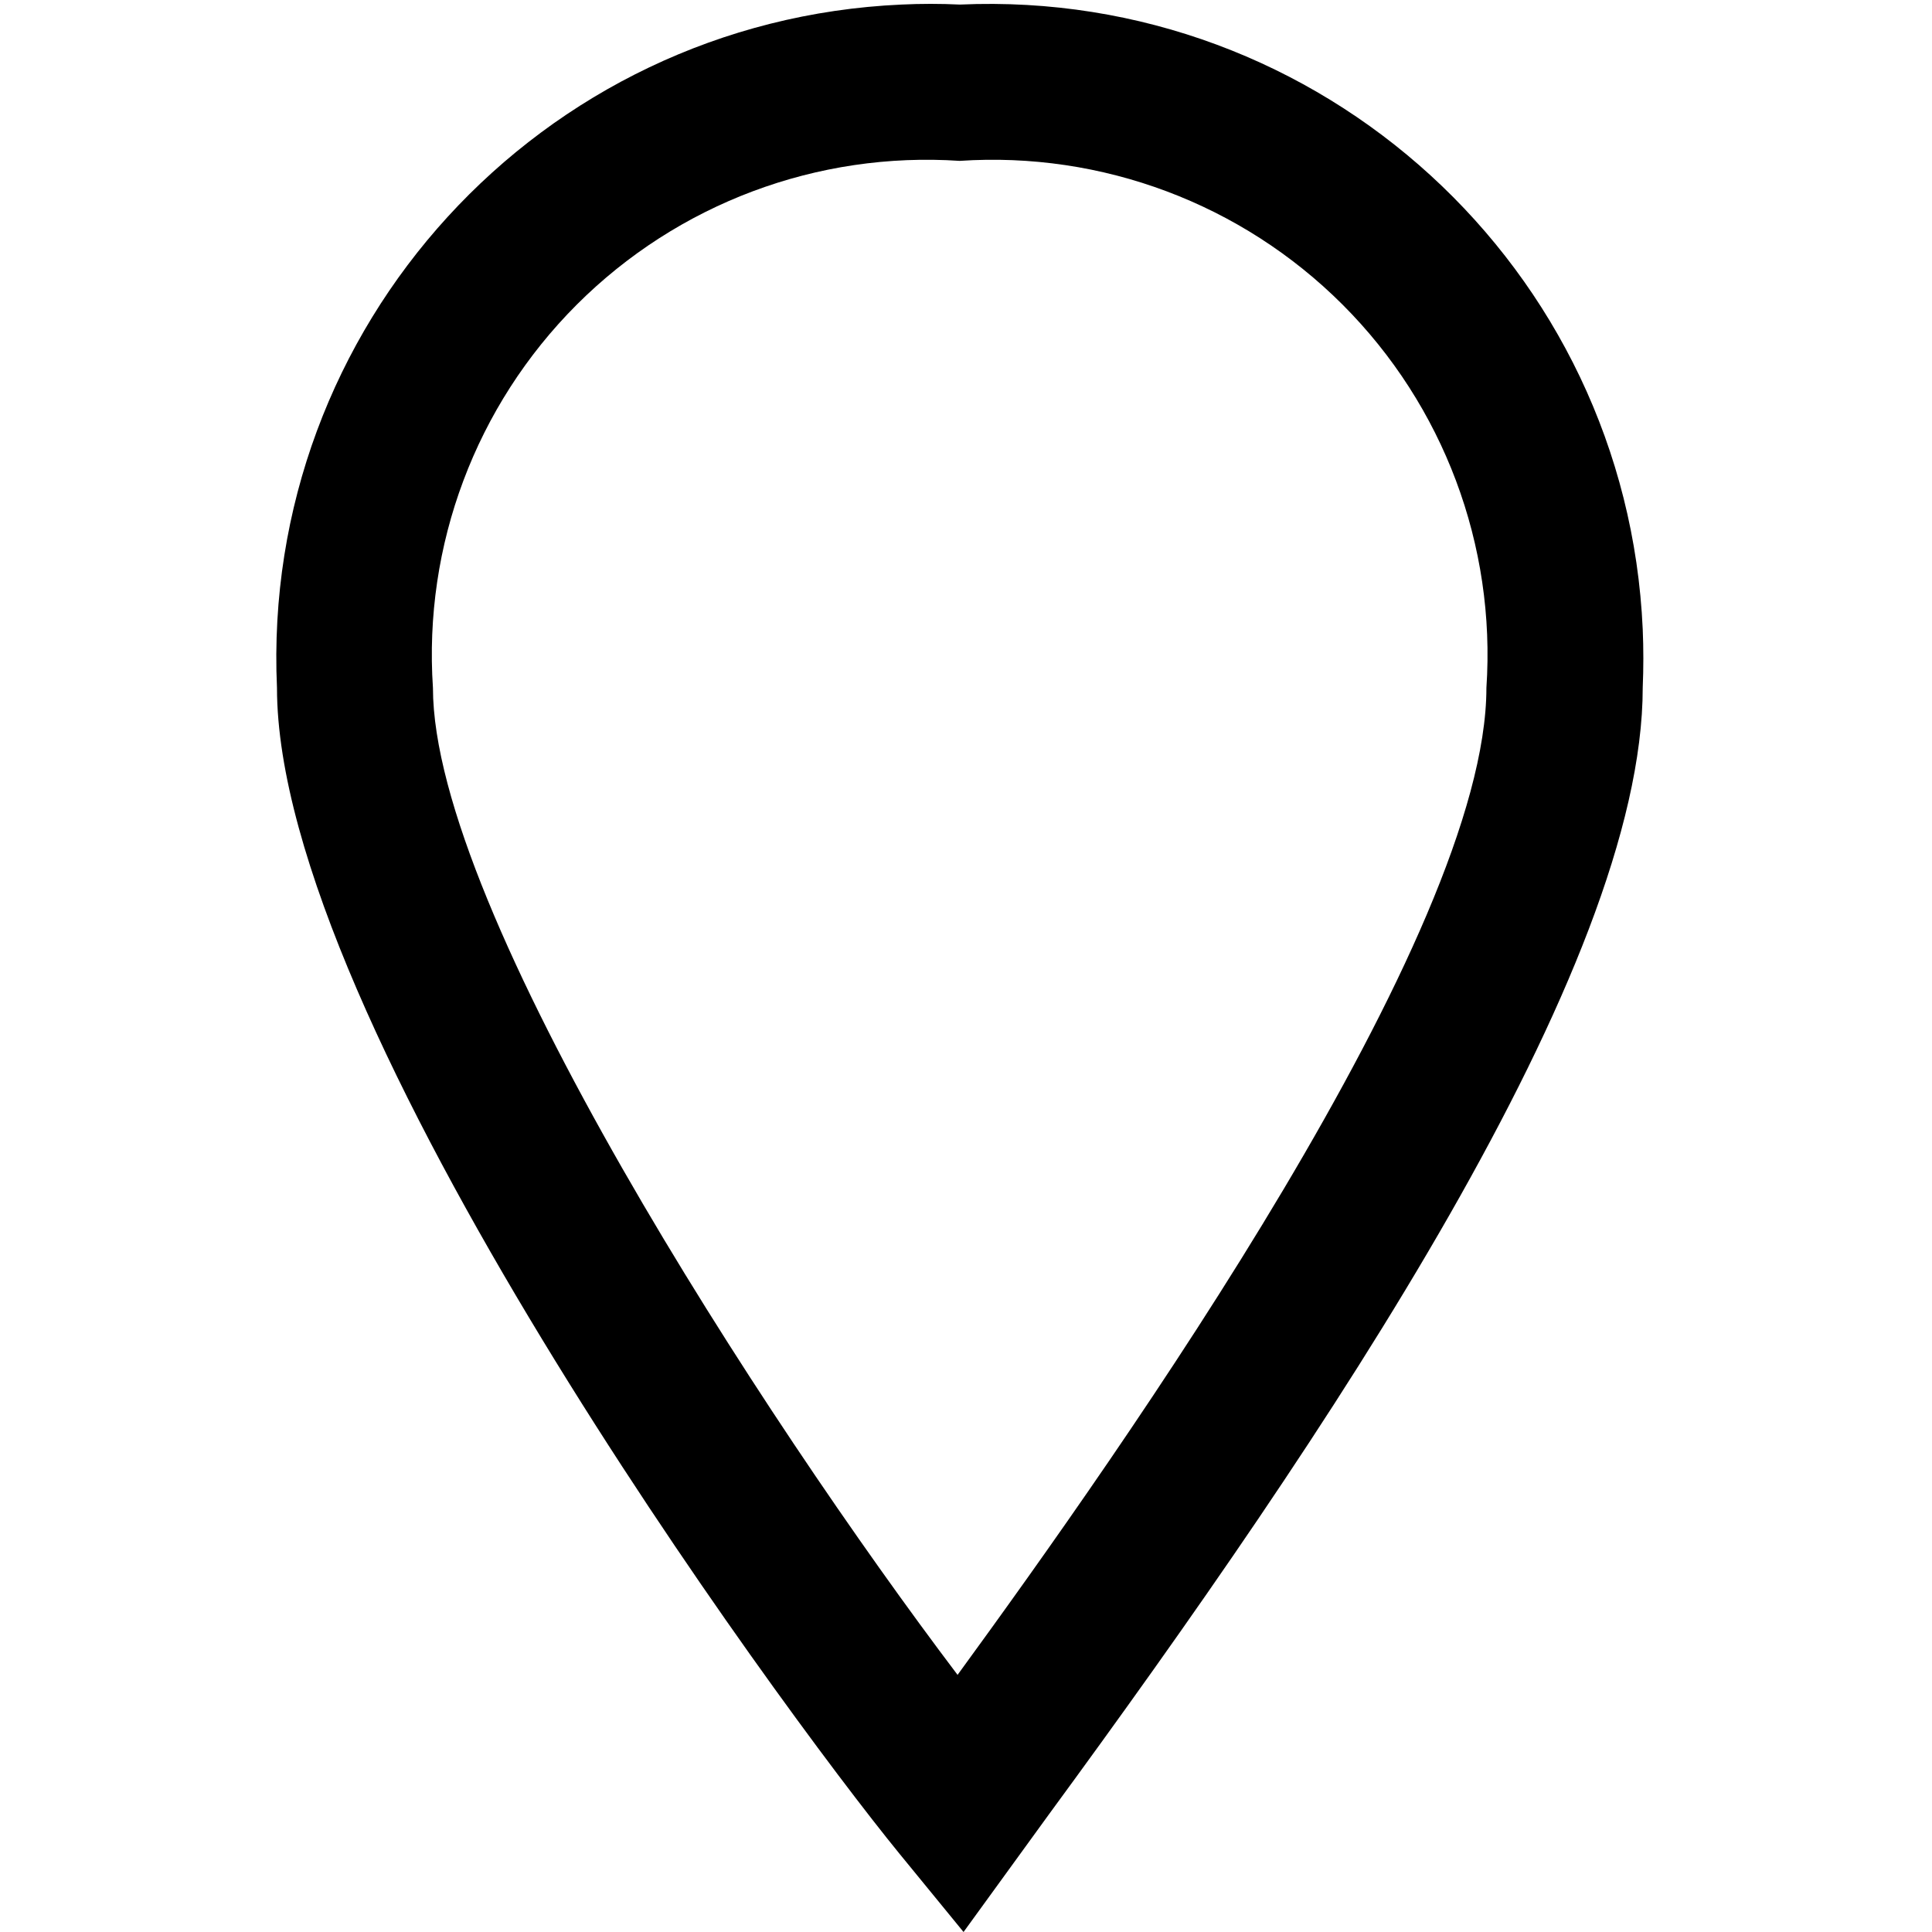
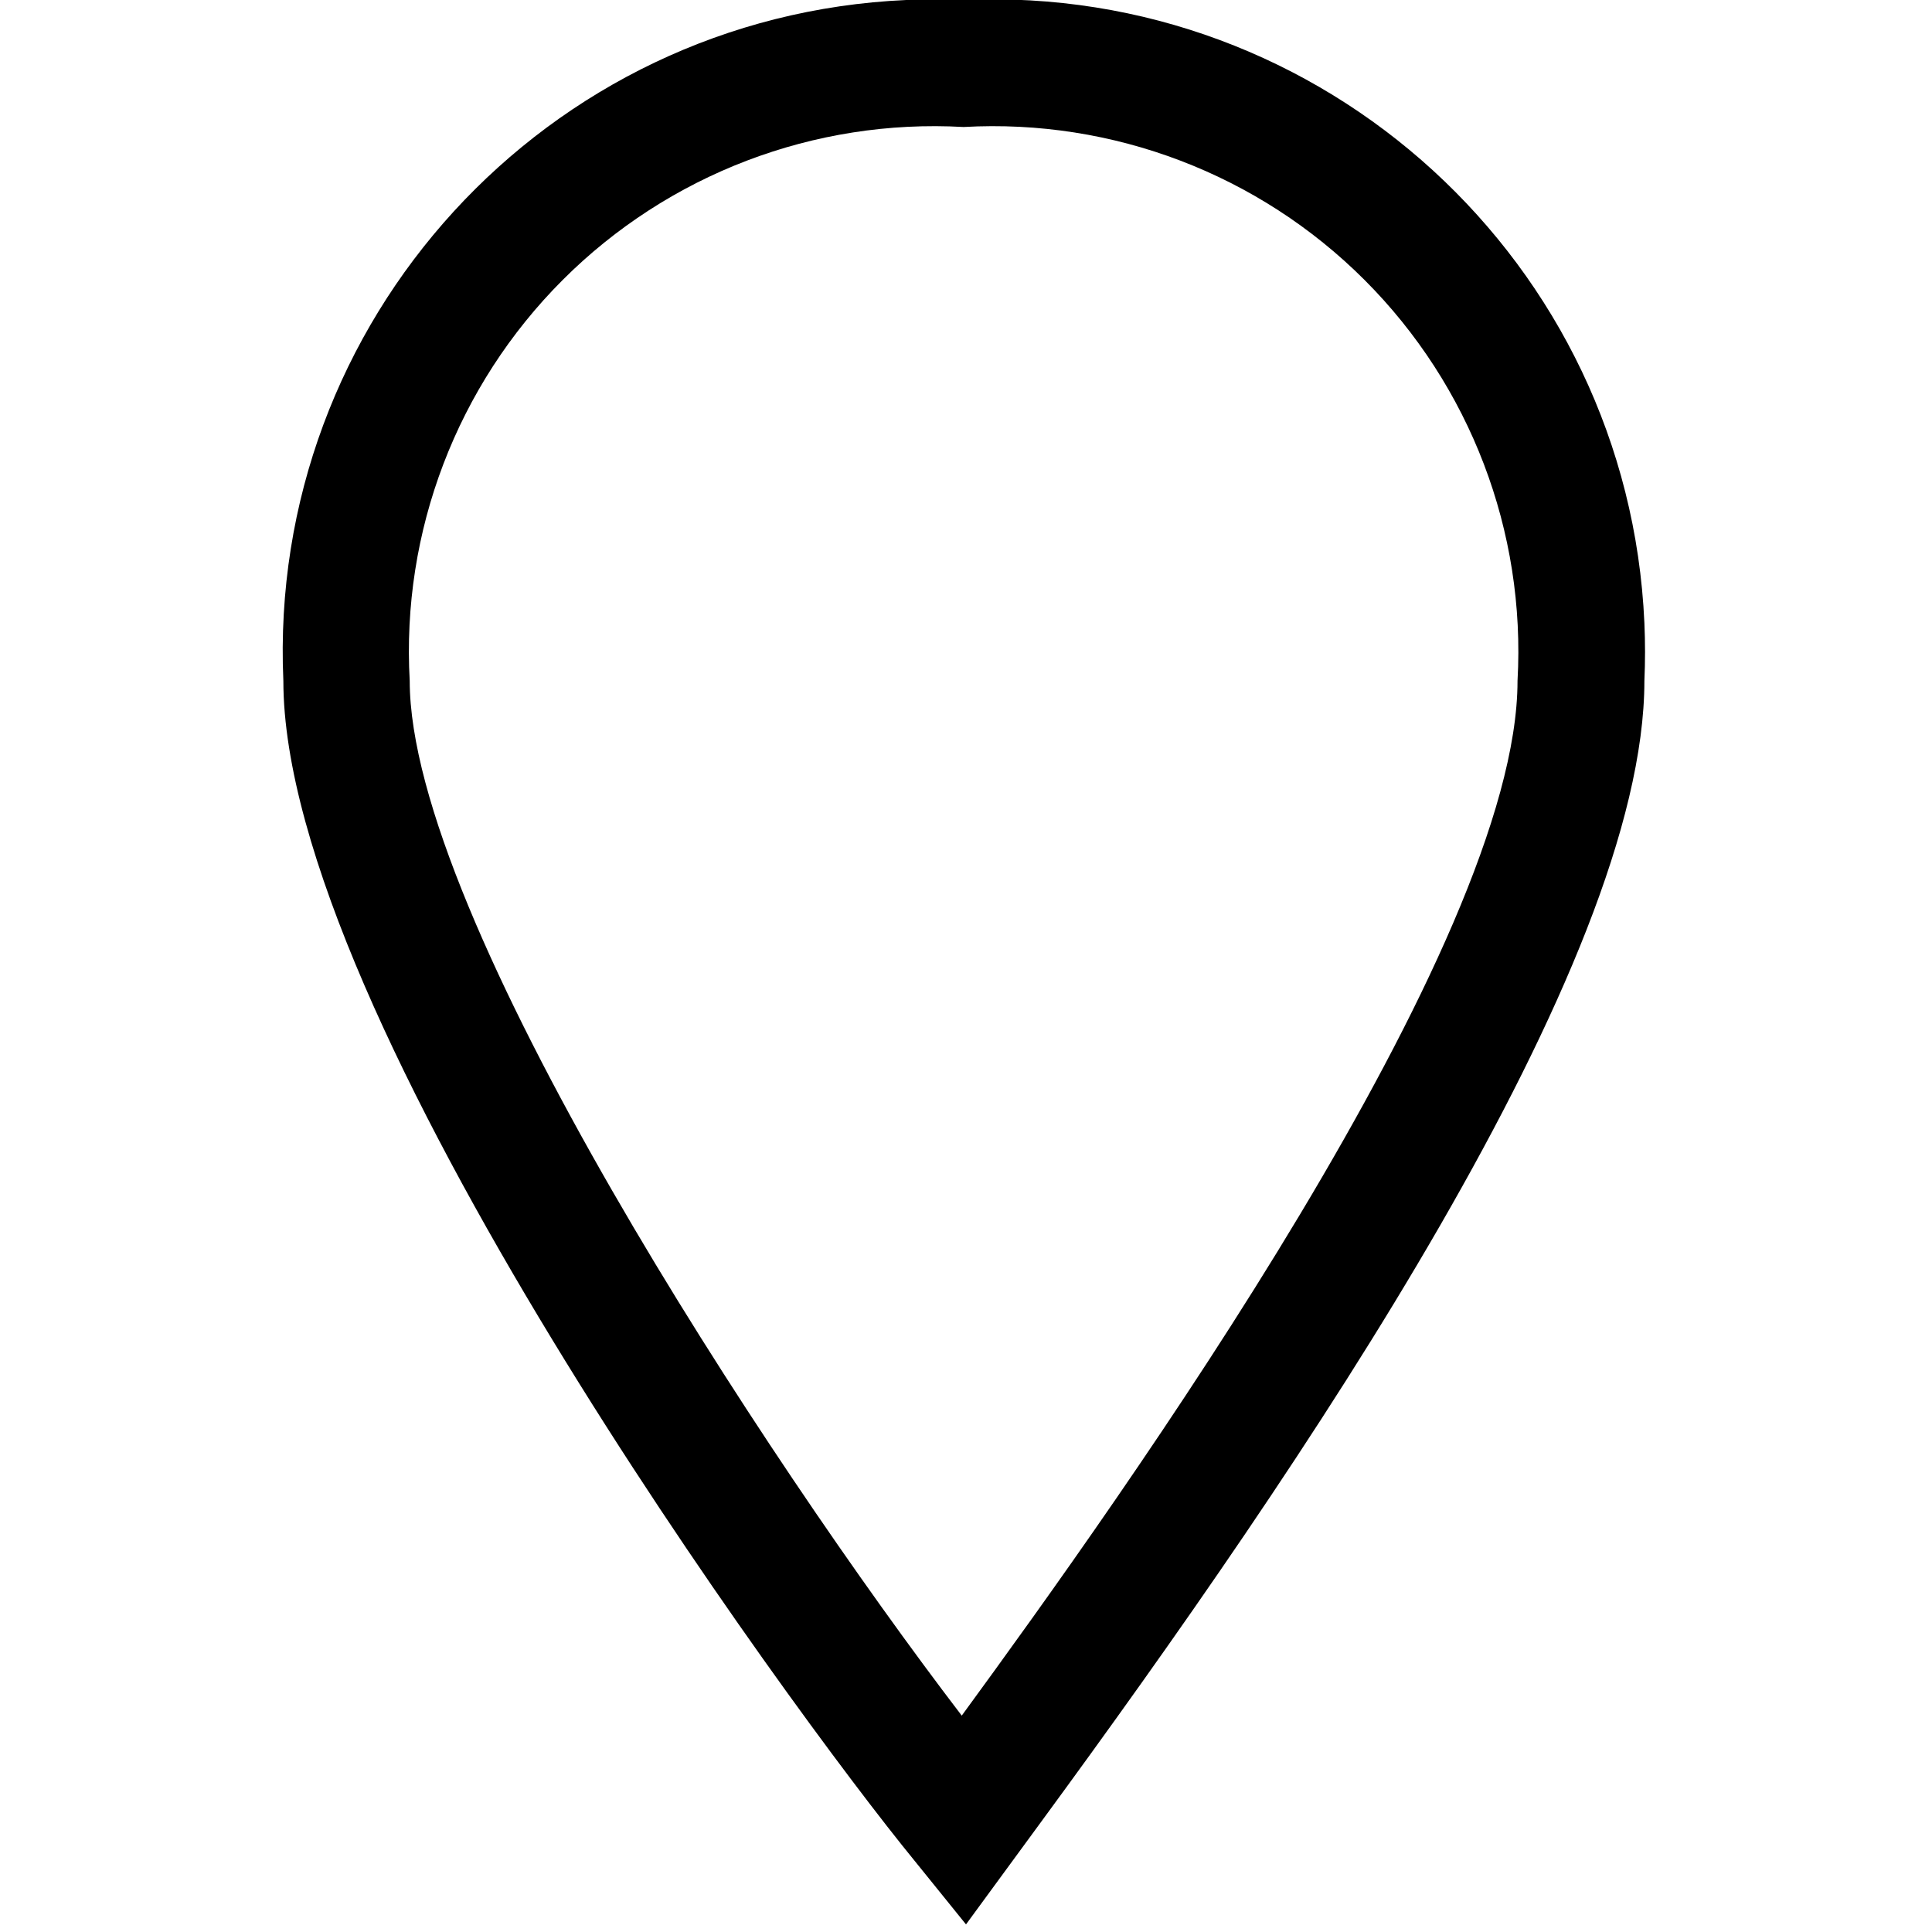
- <svg xmlns="http://www.w3.org/2000/svg" id="Layer_1" data-name="Layer 1" width="11" height="11" viewBox="0 0 11 11">
-   <path id="Layer_7" data-name="Layer 7" d="M5.486,11l-.365-.446c-.7-.858-3.544-4.739-3.544-6.638A3.726,3.726,0,0,1,5.132.026q.167-.008.333,0A3.726,3.726,0,0,1,9.353,3.583q.007.166,0,.331c0,1.6-1.806,4.268-3.38,6.415ZM5.465.916a2.817,2.817,0,0,0-3,3c0,1.268,1.883,4.161,2.987,5.62.935-1.282,3.011-4.217,3.011-5.62a2.817,2.817,0,0,0-3-3Z" />
+ <svg xmlns="http://www.w3.org/2000/svg" id="marker-stroked" width="11" height="11" viewBox="0 0 15 15">
+   <path id="Layer_7" d="M7.5,14.941l-.4-.495c-.973-1.189-4.9-6.556-4.9-9.16A5.066,5.066,0,0,1,7.036,0q.222-.01.445,0a5.066,5.066,0,0,1,5.286,4.836q.01.225,0,.45c0,2.213-2.669,6.111-4.678,8.851ZM7.481.986a4.077,4.077,0,0,0-4.3,4.3c0,1.832,2.759,6.038,4.286,8.034,1.25-1.71,4.315-5.989,4.315-8.034a4.077,4.077,0,0,0-4.3-4.3Z" />
</svg>
